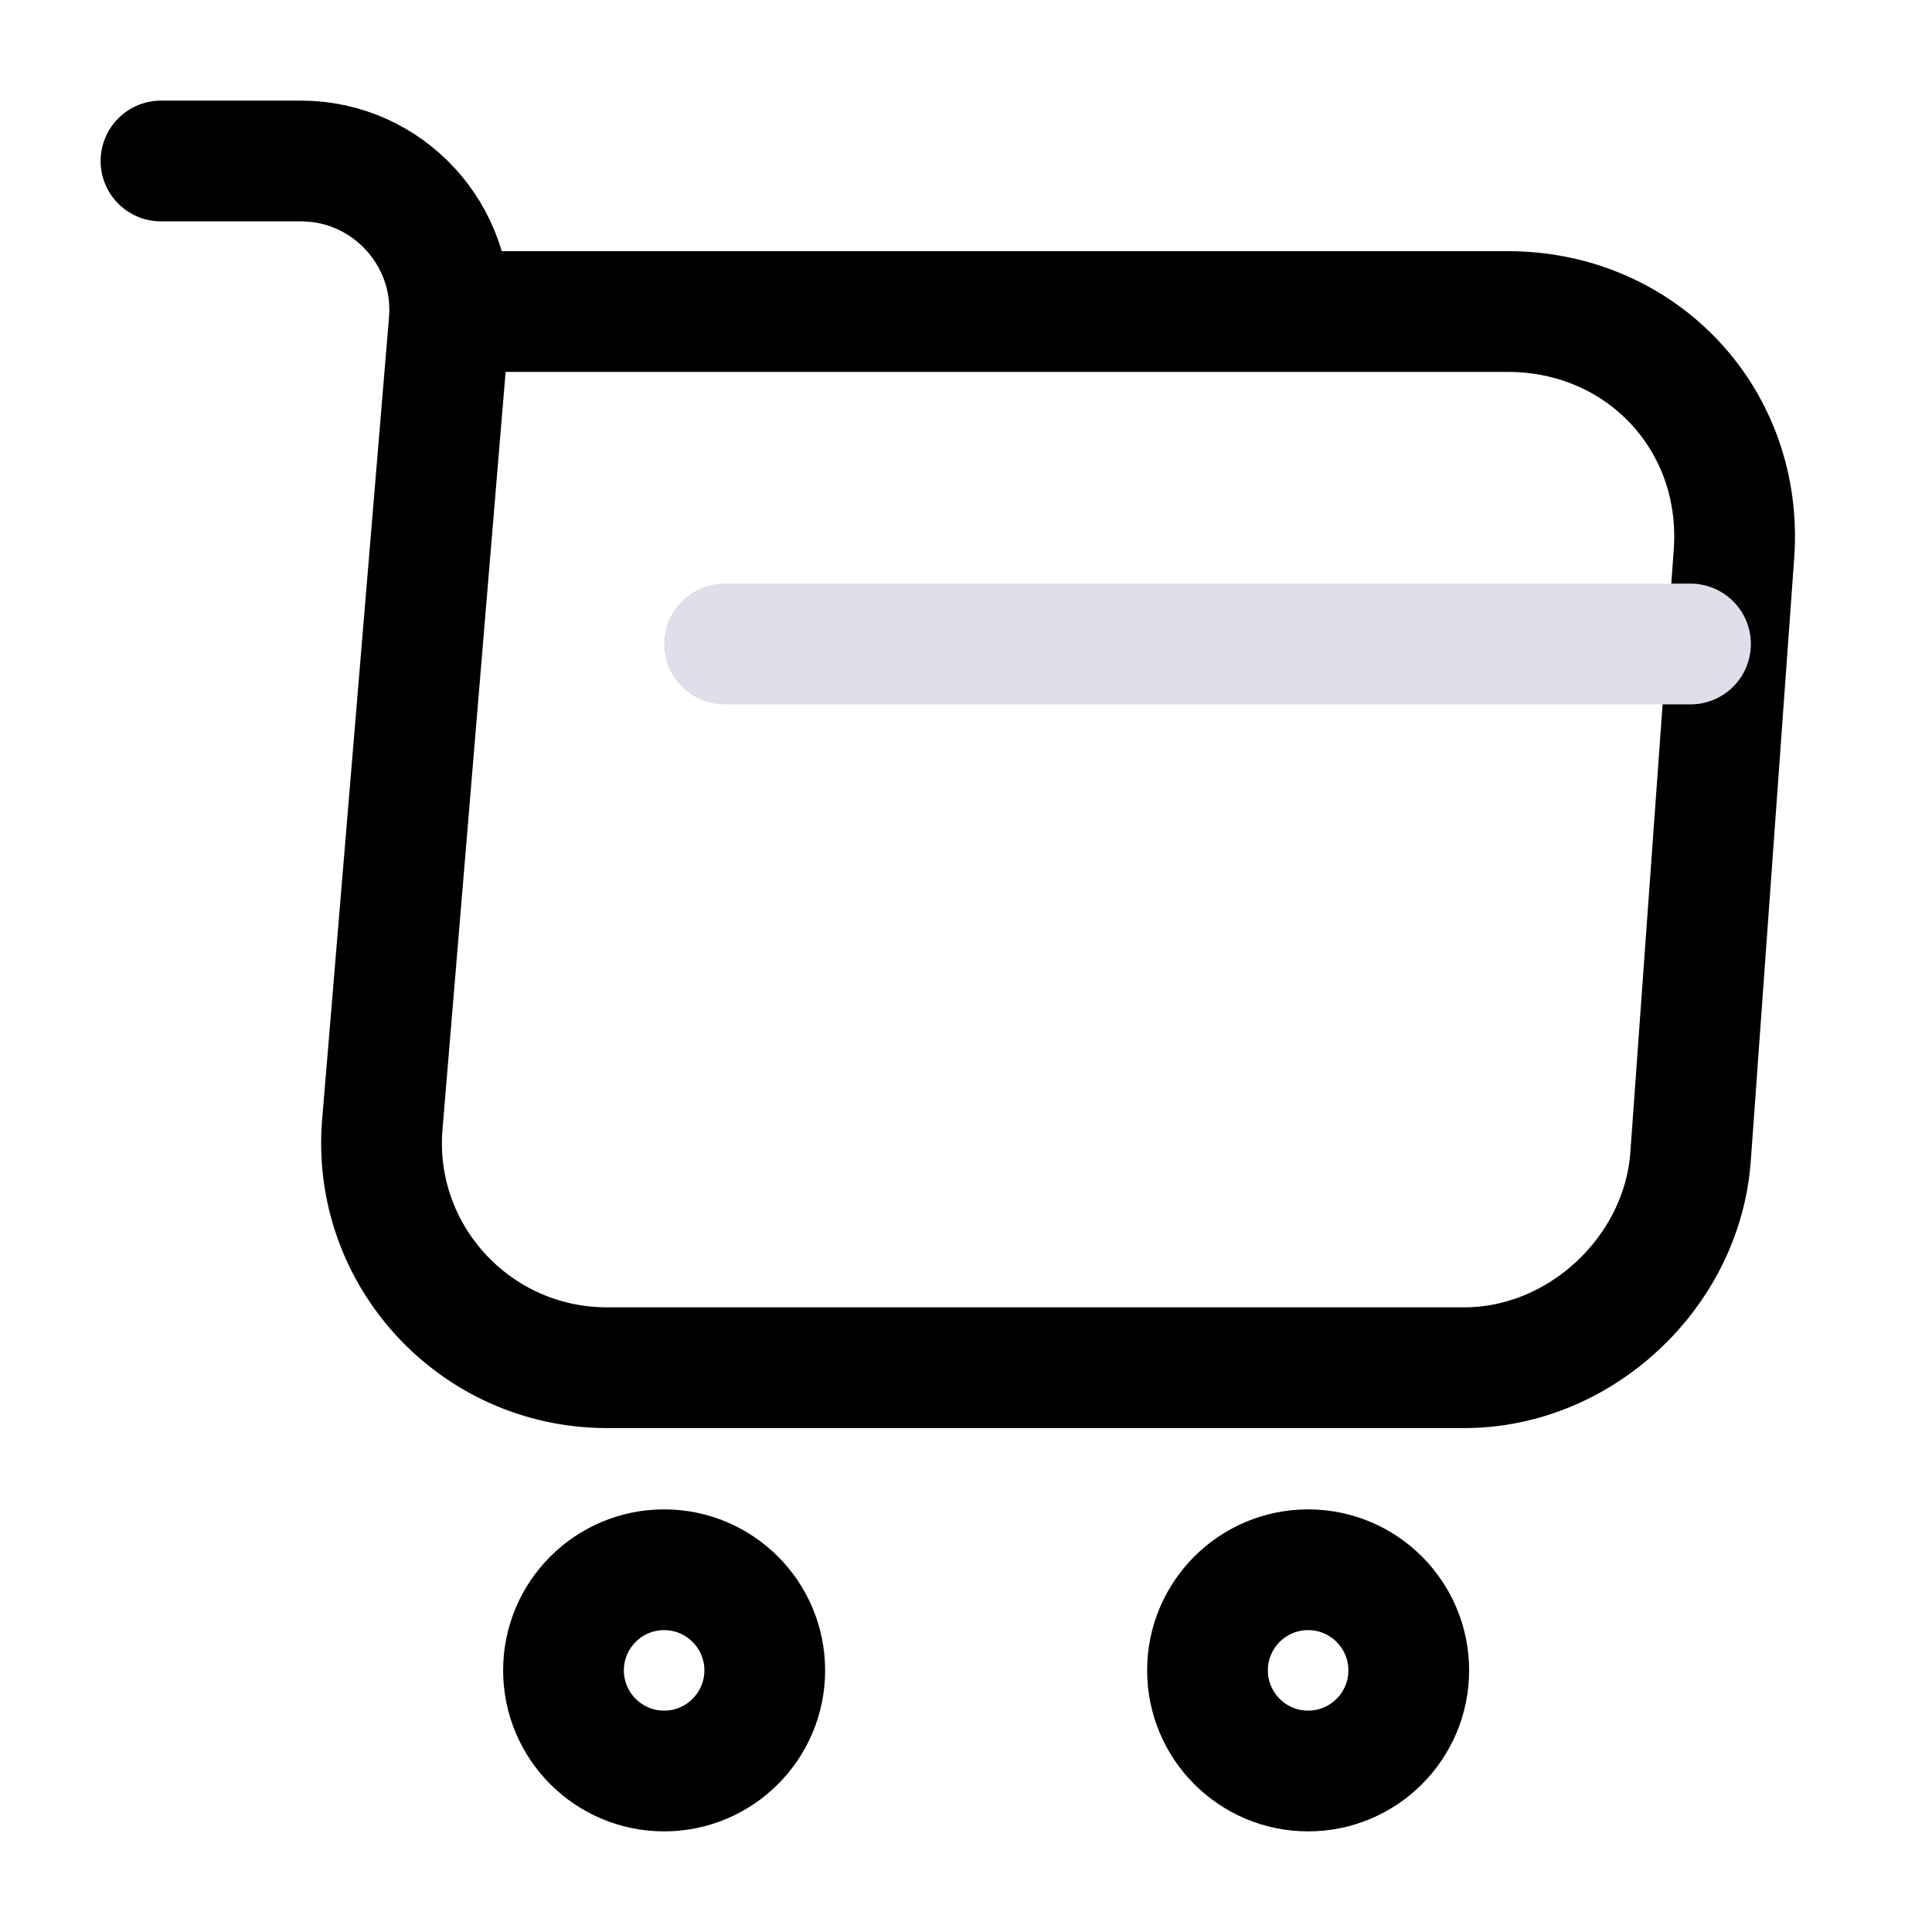
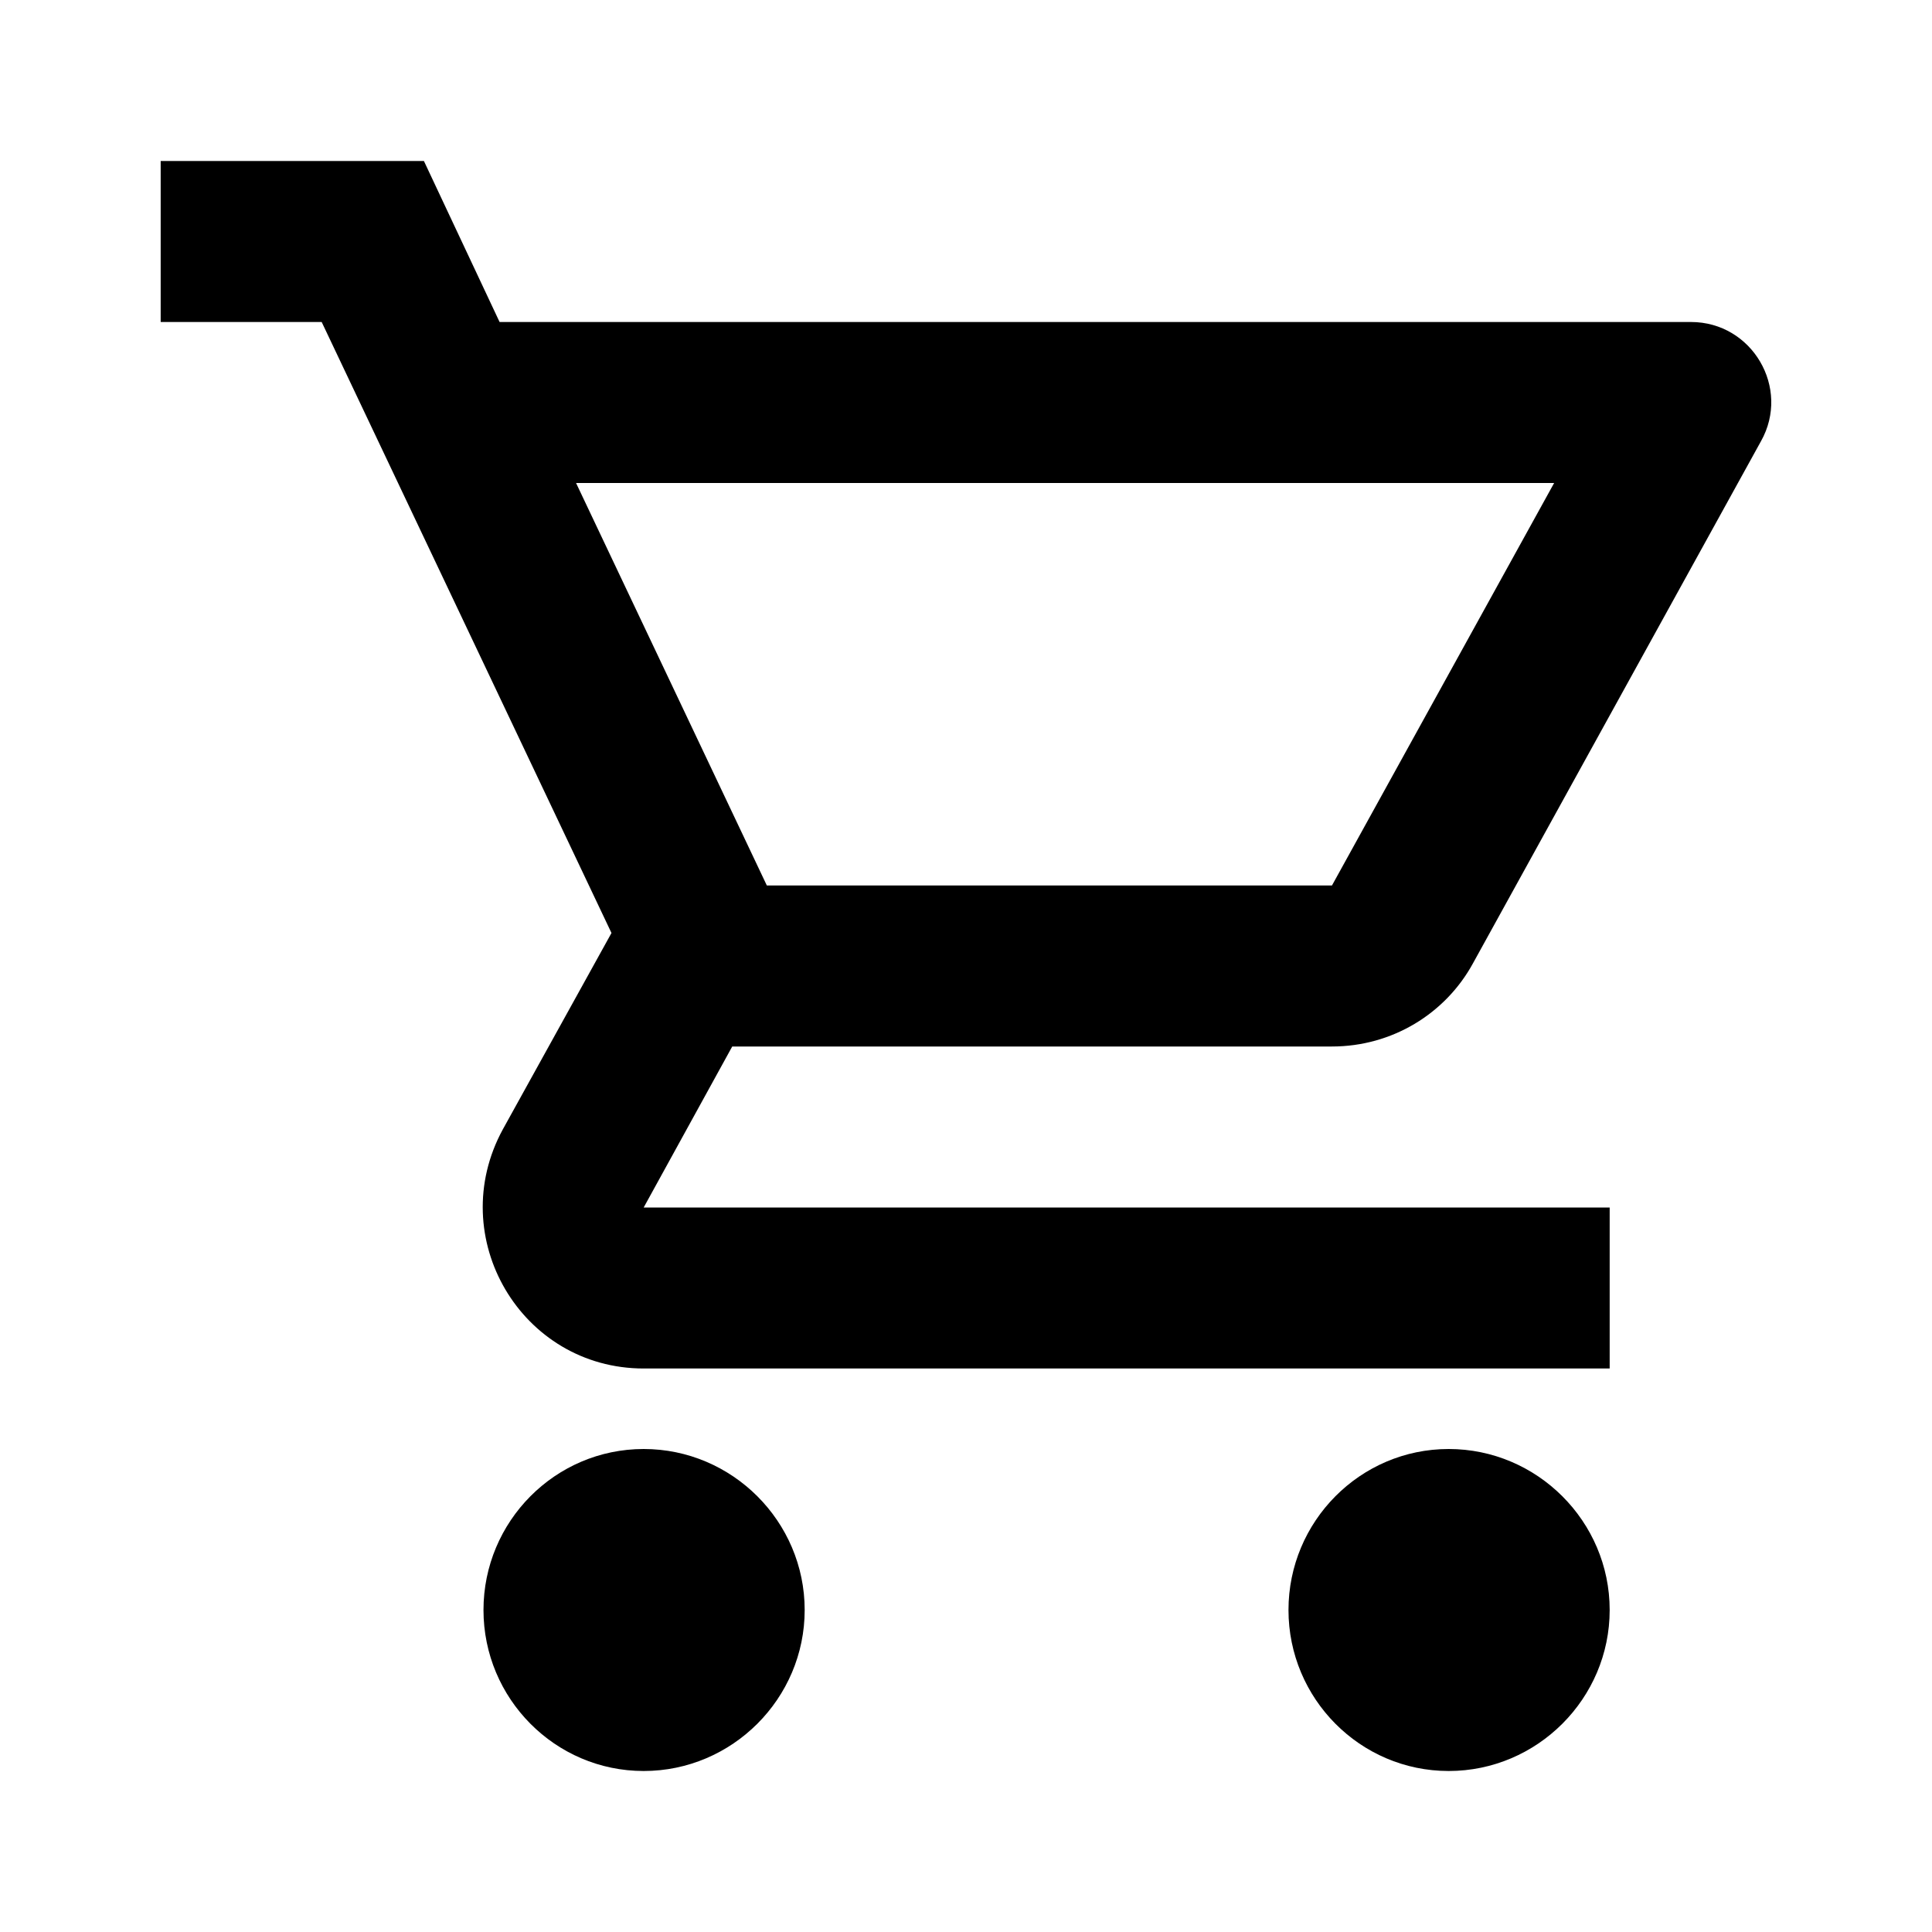
<svg xmlns="http://www.w3.org/2000/svg" width="24" height="24" viewBox="0 0 24 24" fill="none">
-   <path d="M2 2H3.74C4.82 2 5.67 2.93 5.58 4L4.75 13.96C4.61 15.59 5.9 16.99 7.54 16.99H18.19C19.63 16.99 20.89 15.81 21 14.38L21.54 6.88C21.66 5.22 20.4 3.87 18.73 3.87H5.82" stroke="#000000" stroke-width="1.5" stroke-miterlimit="10" stroke-linecap="round" stroke-linejoin="round" />
-   <path d="M16.25 22C16.94 22 17.5 21.44 17.5 20.75C17.5 20.06 16.94 19.5 16.25 19.5C15.56 19.5 15 20.06 15 20.75C15 21.44 15.56 22 16.25 22Z" stroke="#000000" stroke-width="1.5" stroke-miterlimit="10" stroke-linecap="round" stroke-linejoin="round" />
-   <path d="M8.25 22C8.94 22 9.5 21.44 9.5 20.75C9.5 20.06 8.94 19.5 8.25 19.5C7.56 19.5 7 20.06 7 20.75C7 21.44 7.56 22 8.25 22Z" stroke="#000000" stroke-width="1.5" stroke-miterlimit="10" stroke-linecap="round" stroke-linejoin="round" />
-   <path d="M9 8H21" stroke="#DFDFEC" stroke-width="1.5" stroke-miterlimit="10" stroke-linecap="round" stroke-linejoin="round" />
+   <path d="M16.546 13C17.296 13 17.956 12.59 18.296 11.97L21.876 5.48C22.246 4.82 21.766 4 21.006 4H6.206L5.266 2H1.996V4H3.996L7.596 11.59L6.246 14.03C5.516 15.37 6.476 17 7.996 17H19.996V15H7.996L9.096 13H16.546ZM7.156 6H19.306L16.546 11H9.526L7.156 6ZM7.996 18C6.896 18 6.006 18.9 6.006 20C6.006 21.1 6.896 22 7.996 22C9.096 22 9.996 21.1 9.996 20C9.996 18.9 9.096 18 7.996 18ZM17.996 18C16.896 18 16.006 18.9 16.006 20C16.006 21.1 16.896 22 17.996 22C19.096 22 19.996 21.1 19.996 20C19.996 18.9 19.096 18 17.996 18Z" fill="black" />
</svg>
